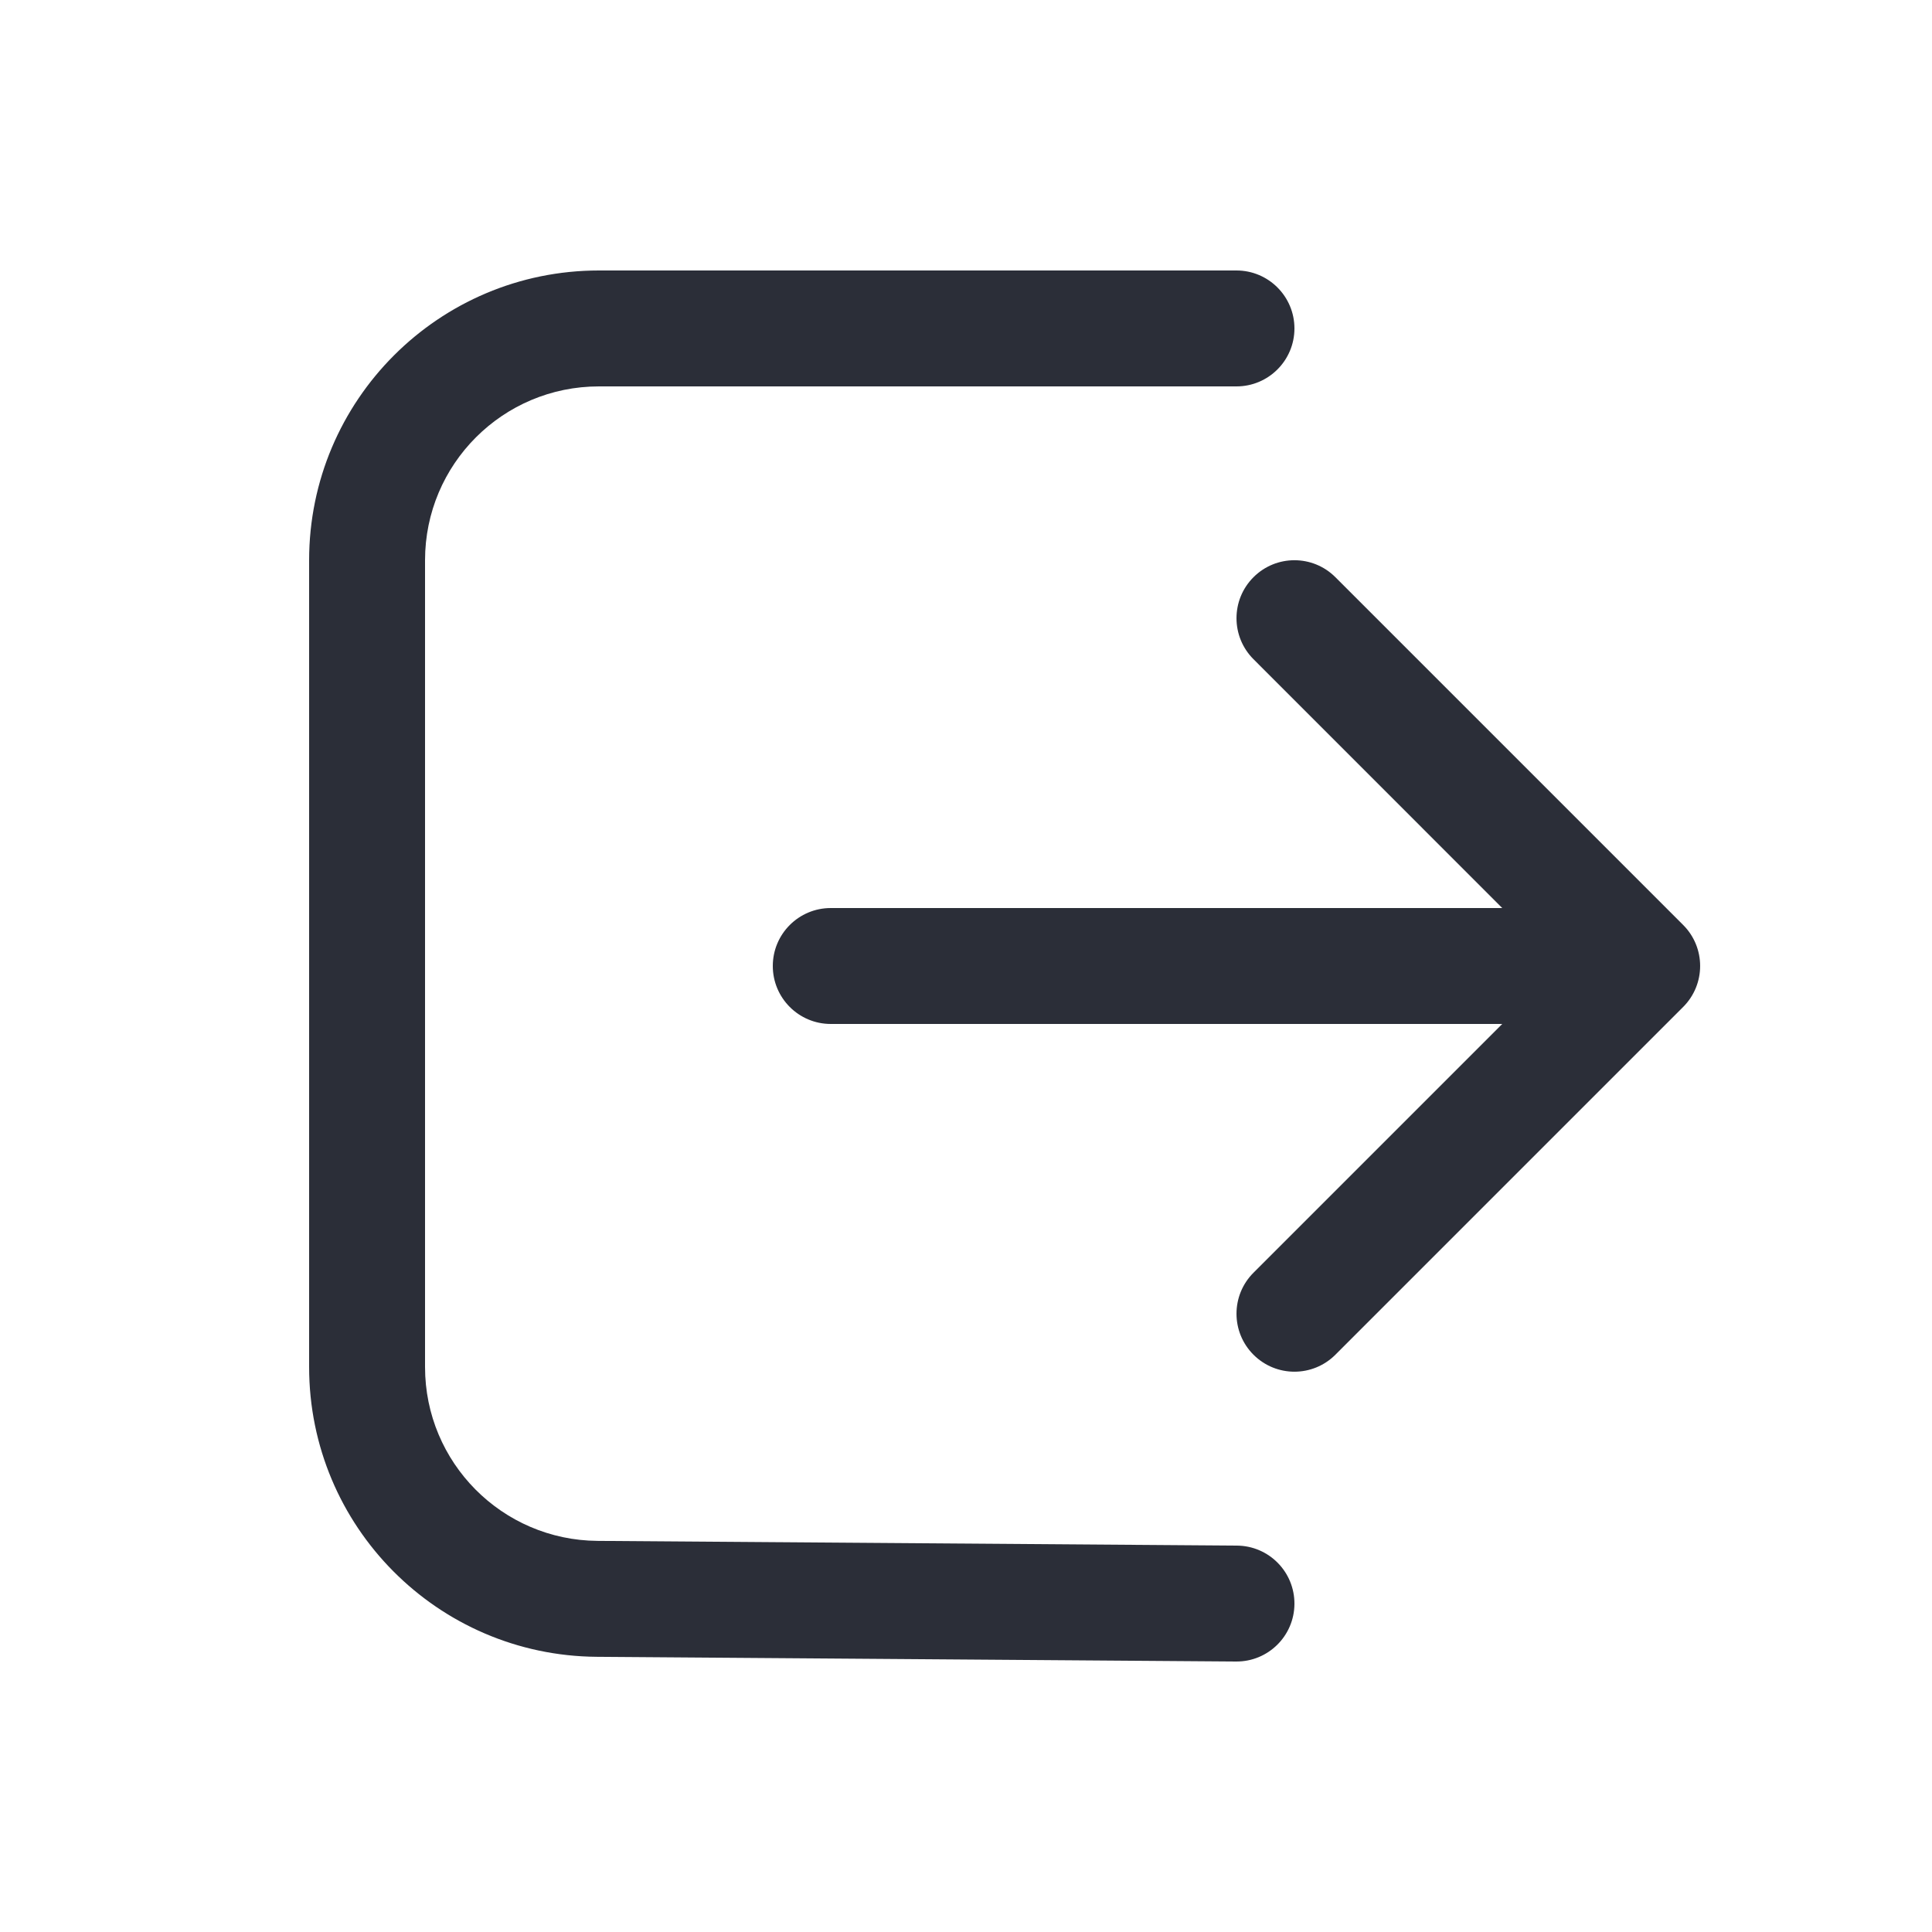
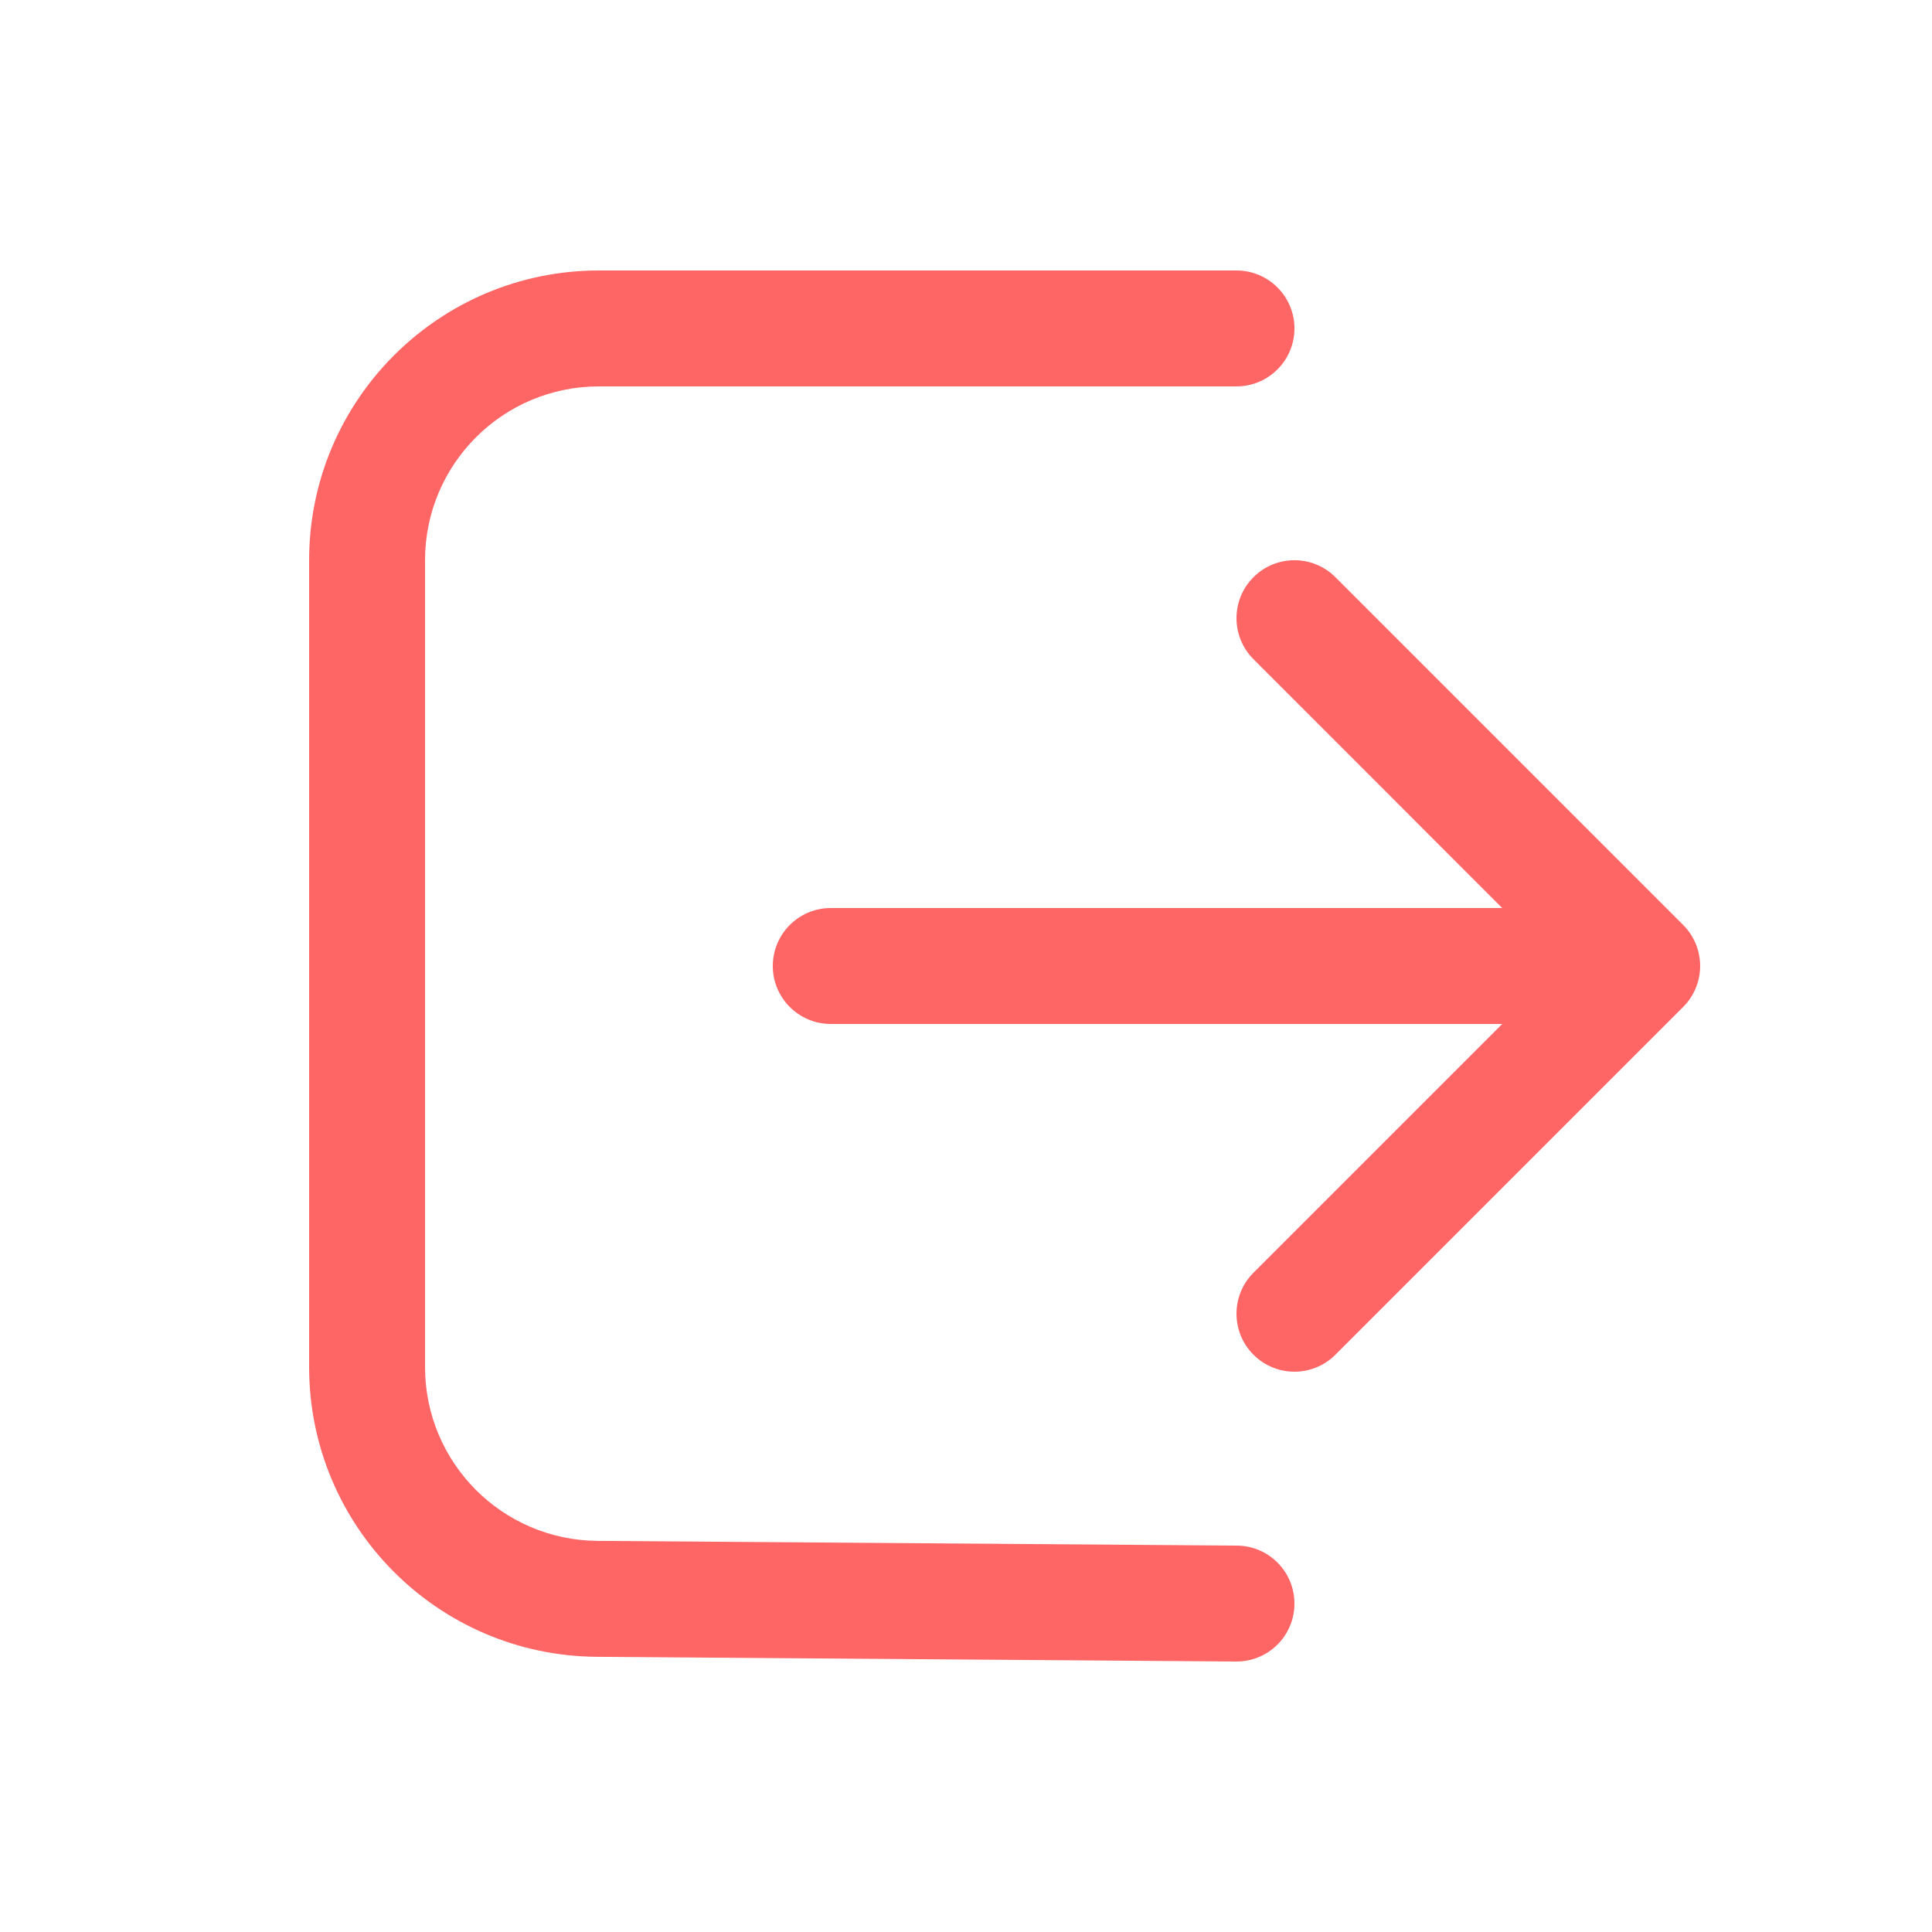
<svg xmlns="http://www.w3.org/2000/svg" width="32" height="32" viewBox="20 10 25 20" fill="none">
-   <path fill-rule="evenodd" clip-rule="evenodd" d="M36.75 28.256C36.747 28.67 36.409 29.003 35.995 29L27.723 28.939C25.662 28.924 24 27.25 24 25.189V14.75C24 12.679 25.679 11 27.75 11H36C36.414 11 36.75 11.336 36.75 11.75C36.75 12.164 36.414 12.5 36 12.5H27.75C26.507 12.5 25.5 13.507 25.5 14.75V25.189C25.5 26.426 26.497 27.43 27.733 27.439L36.005 27.5C36.42 27.503 36.753 27.841 36.75 28.256ZM36.22 14.969C36.513 14.676 36.987 14.676 37.28 14.969L41.78 19.469C42.073 19.762 42.073 20.237 41.78 20.53L37.28 25.03C36.987 25.323 36.513 25.323 36.22 25.03C35.927 24.737 35.927 24.262 36.22 23.969L39.439 20.75H30.75C30.336 20.75 30 20.414 30 20C30 19.585 30.336 19.25 30.75 19.25H39.439L36.22 16.03C35.927 15.737 35.927 15.262 36.22 14.969Z" fill="#2B2E38" />
+   <path fill-rule="evenodd" clip-rule="evenodd" d="M36.75 28.256C36.747 28.67 36.409 29.003 35.995 29L27.723 28.939C25.662 28.924 24 27.25 24 25.189V14.75C24 12.679 25.679 11 27.75 11H36C36.414 11 36.75 11.336 36.75 11.75C36.75 12.164 36.414 12.5 36 12.5H27.75C26.507 12.5 25.5 13.507 25.5 14.75V25.189C25.5 26.426 26.497 27.43 27.733 27.439L36.005 27.5C36.42 27.503 36.753 27.841 36.75 28.256ZM36.22 14.969C36.513 14.676 36.987 14.676 37.28 14.969L41.78 19.469C42.073 19.762 42.073 20.237 41.78 20.53L37.28 25.03C36.987 25.323 36.513 25.323 36.22 25.03C35.927 24.737 35.927 24.262 36.22 23.969L39.439 20.75H30.75C30.336 20.75 30 20.414 30 20C30 19.585 30.336 19.25 30.75 19.25H39.439L36.22 16.03C35.927 15.737 35.927 15.262 36.22 14.969Z" fill="#FE6666" />
</svg>
